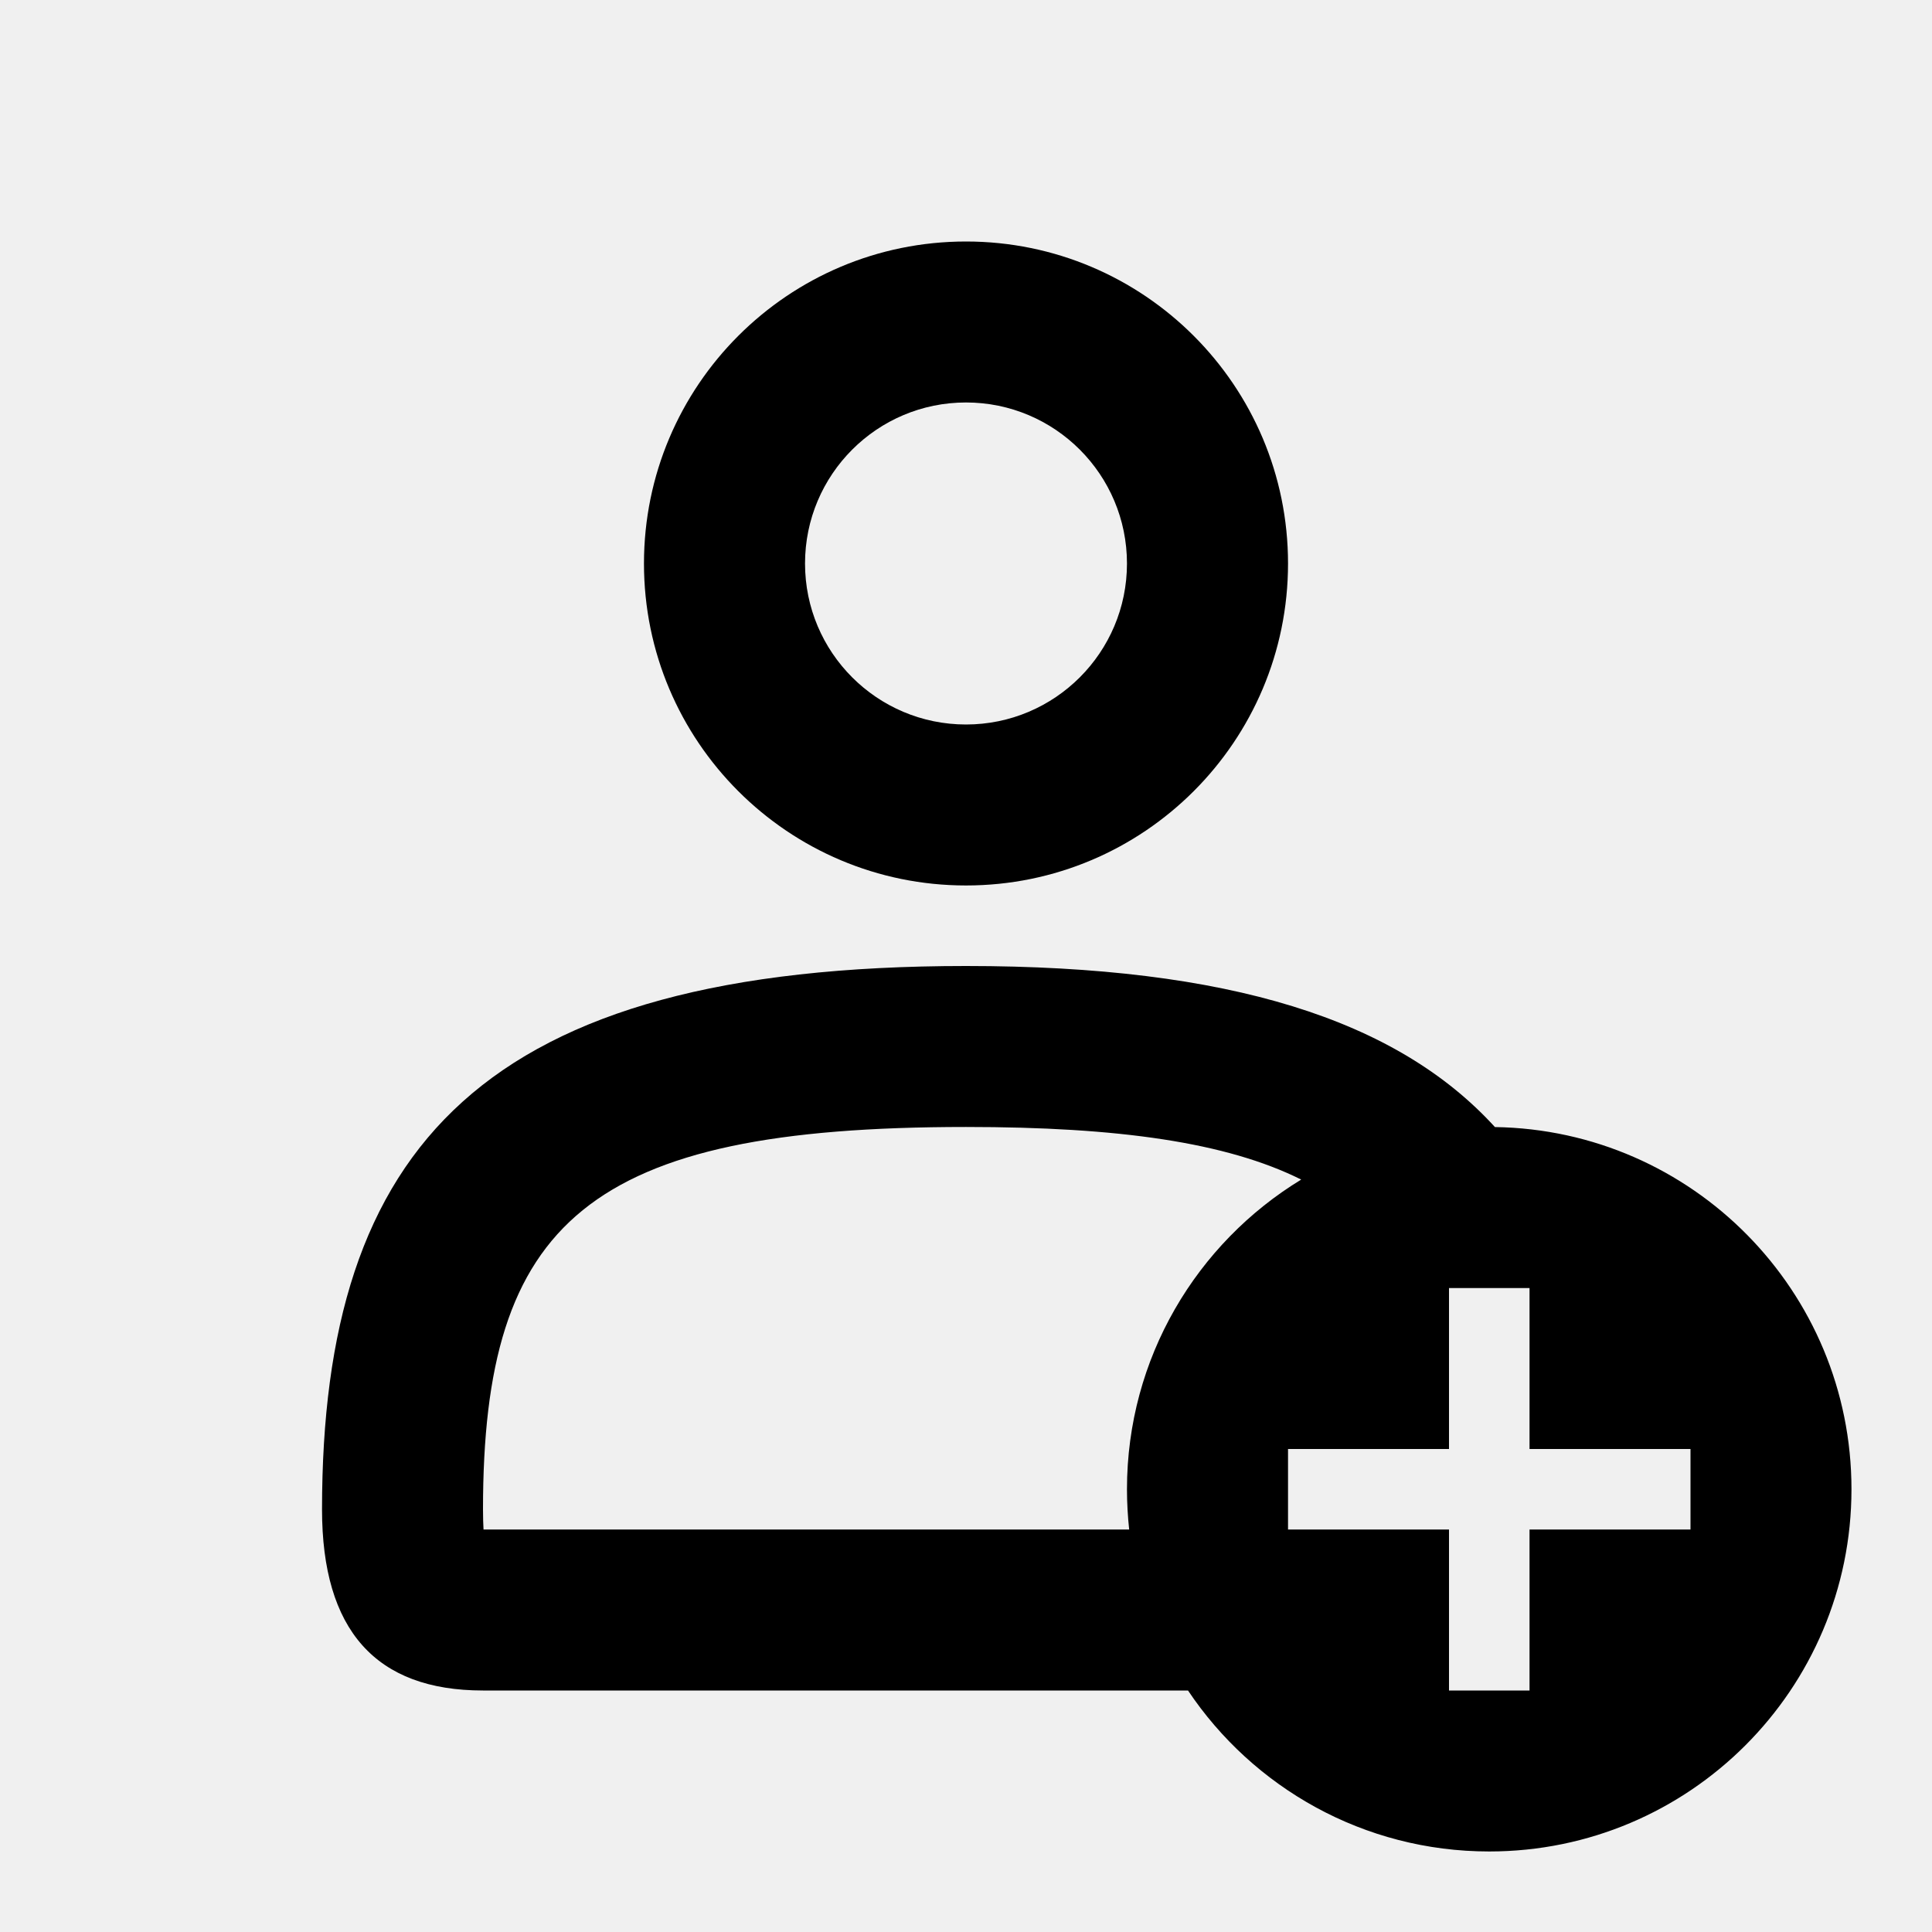
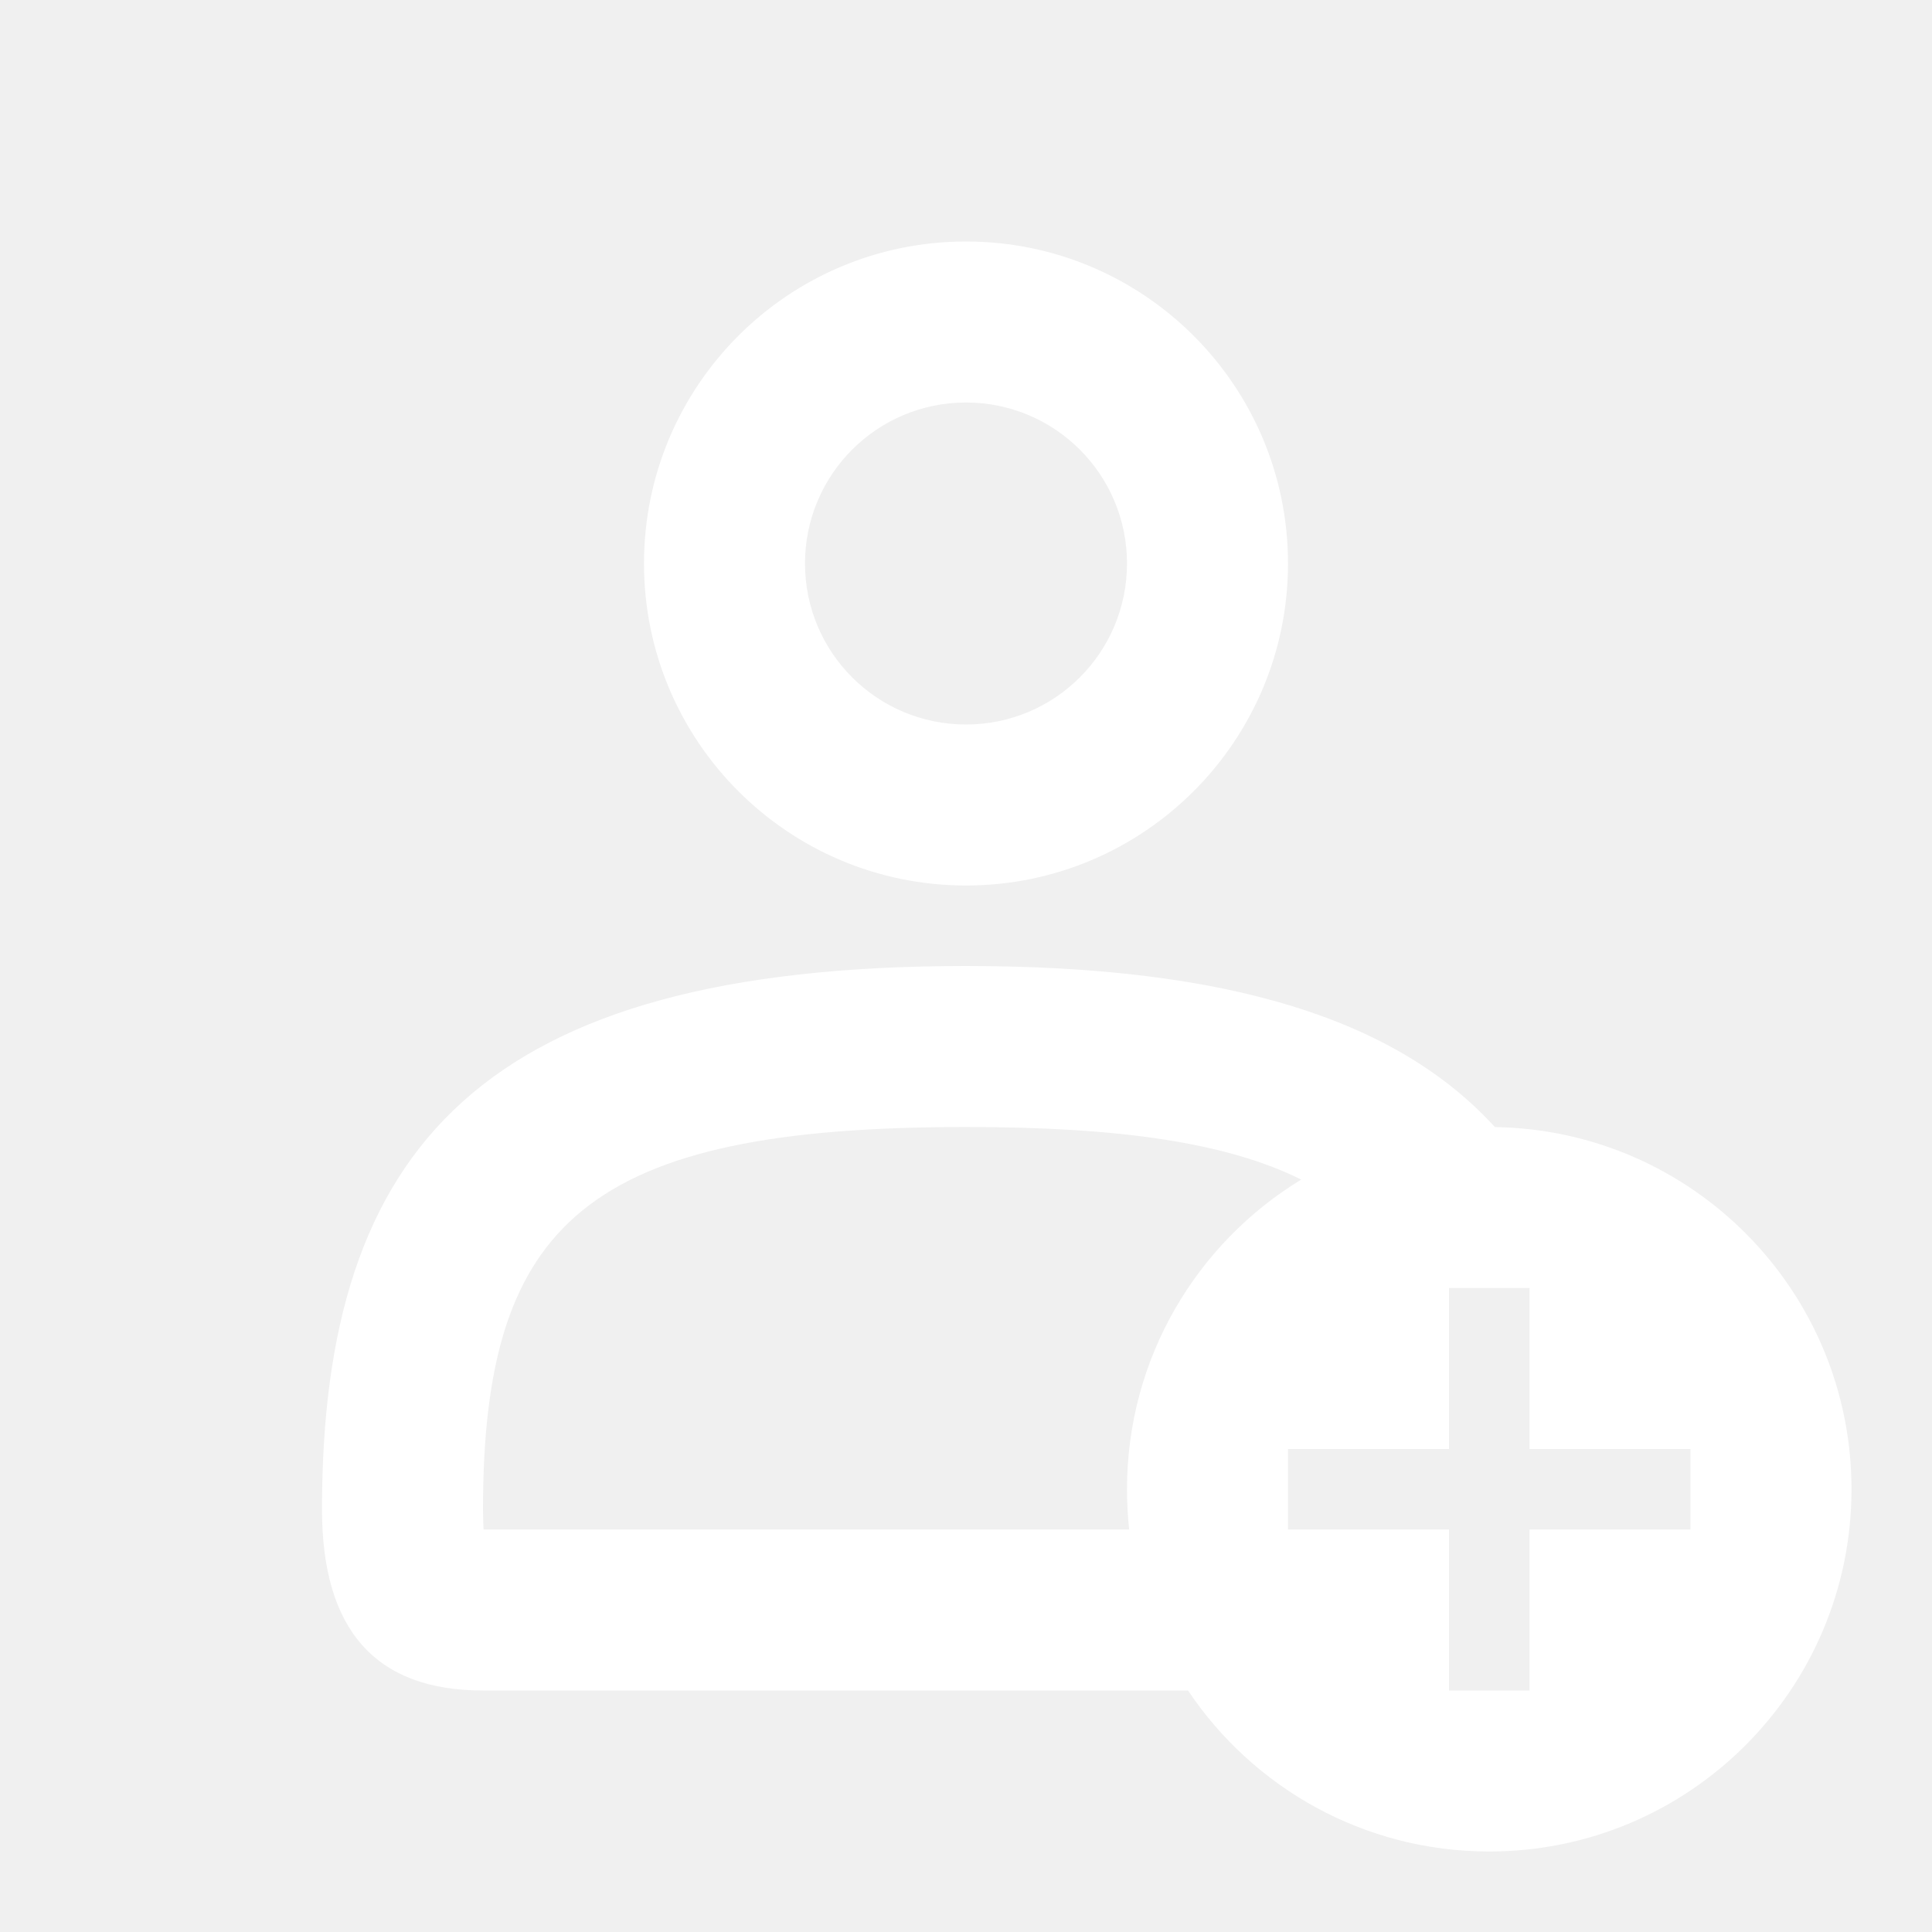
- <svg xmlns="http://www.w3.org/2000/svg" width="22" height="22" viewBox="0 0 22 22">
-   <path fill-rule="evenodd" clip-rule="evenodd" d="M12.833 6.417C12.833 7.429 12.012 8.25 11 8.25C9.988 8.25 9.167 7.429 9.167 6.417C9.167 5.404 9.988 4.583 11 4.583C12.012 4.583 12.833 5.404 12.833 6.417ZM7.333 6.417C7.333 8.442 8.975 10.083 11 10.083C13.025 10.083 14.667 8.442 14.667 6.417C14.667 4.392 13.025 2.75 11 2.75C8.975 2.75 7.333 4.392 7.333 6.417ZM11 11C5.487 11 3.667 13.062 3.667 17.188C3.667 18.562 4.278 19.25 5.5 19.25H13.528C14.268 20.355 15.528 21.083 16.958 21.083C19.236 21.083 21.083 19.236 21.083 16.958C21.083 14.702 19.271 12.868 17.023 12.834C15.908 11.611 14.001 11 11 11ZM14.817 13.432C13.967 13.008 12.736 12.833 11 12.833C6.694 12.833 5.5 13.909 5.5 17.188C5.5 17.288 5.503 17.363 5.506 17.417H12.858C12.842 17.266 12.833 17.113 12.833 16.958C12.833 15.464 13.628 14.156 14.817 13.432ZM17.417 16.5H19.25V17.417H17.417V19.25H16.5V17.417H14.667V16.5H16.5V14.667H17.417V16.5Z" />
+ <svg xmlns="http://www.w3.org/2000/svg" width="24" height="24" viewBox="0 0 24 24" fill="none">
+   <path fill-rule="evenodd" clip-rule="evenodd" d="M14 7C14 8.105 13.105 9 12 9C10.895 9 10 8.105 10 7C10 5.895 10.895 5 12 5C13.105 5 14 5.895 14 7ZM8 7C8 9.209 9.791 11 12 11C14.209 11 16 9.209 16 7C16 4.791 14.209 3 12 3C9.791 3 8 4.791 8 7ZM12 12C5.986 12 4 14.25 4 18.75C4 20.25 4.667 21 6 21H14.758C15.565 22.206 16.94 23 18.5 23C20.985 23 23 20.985 23 18.5C23 16.038 21.023 14.038 18.57 14.001C17.354 12.667 15.274 12 12 12ZM16.164 14.653C15.236 14.191 13.894 14 12 14C7.302 14 6 15.174 6 18.75C6 18.859 6.004 18.941 6.007 19H14.027C14.009 18.836 14 18.669 14 18.5C14 16.87 14.867 15.443 16.164 14.653ZM19 18H21V19H19V21H18V19H16V18H18V16H19V18Z" fill="white" />
</svg>
